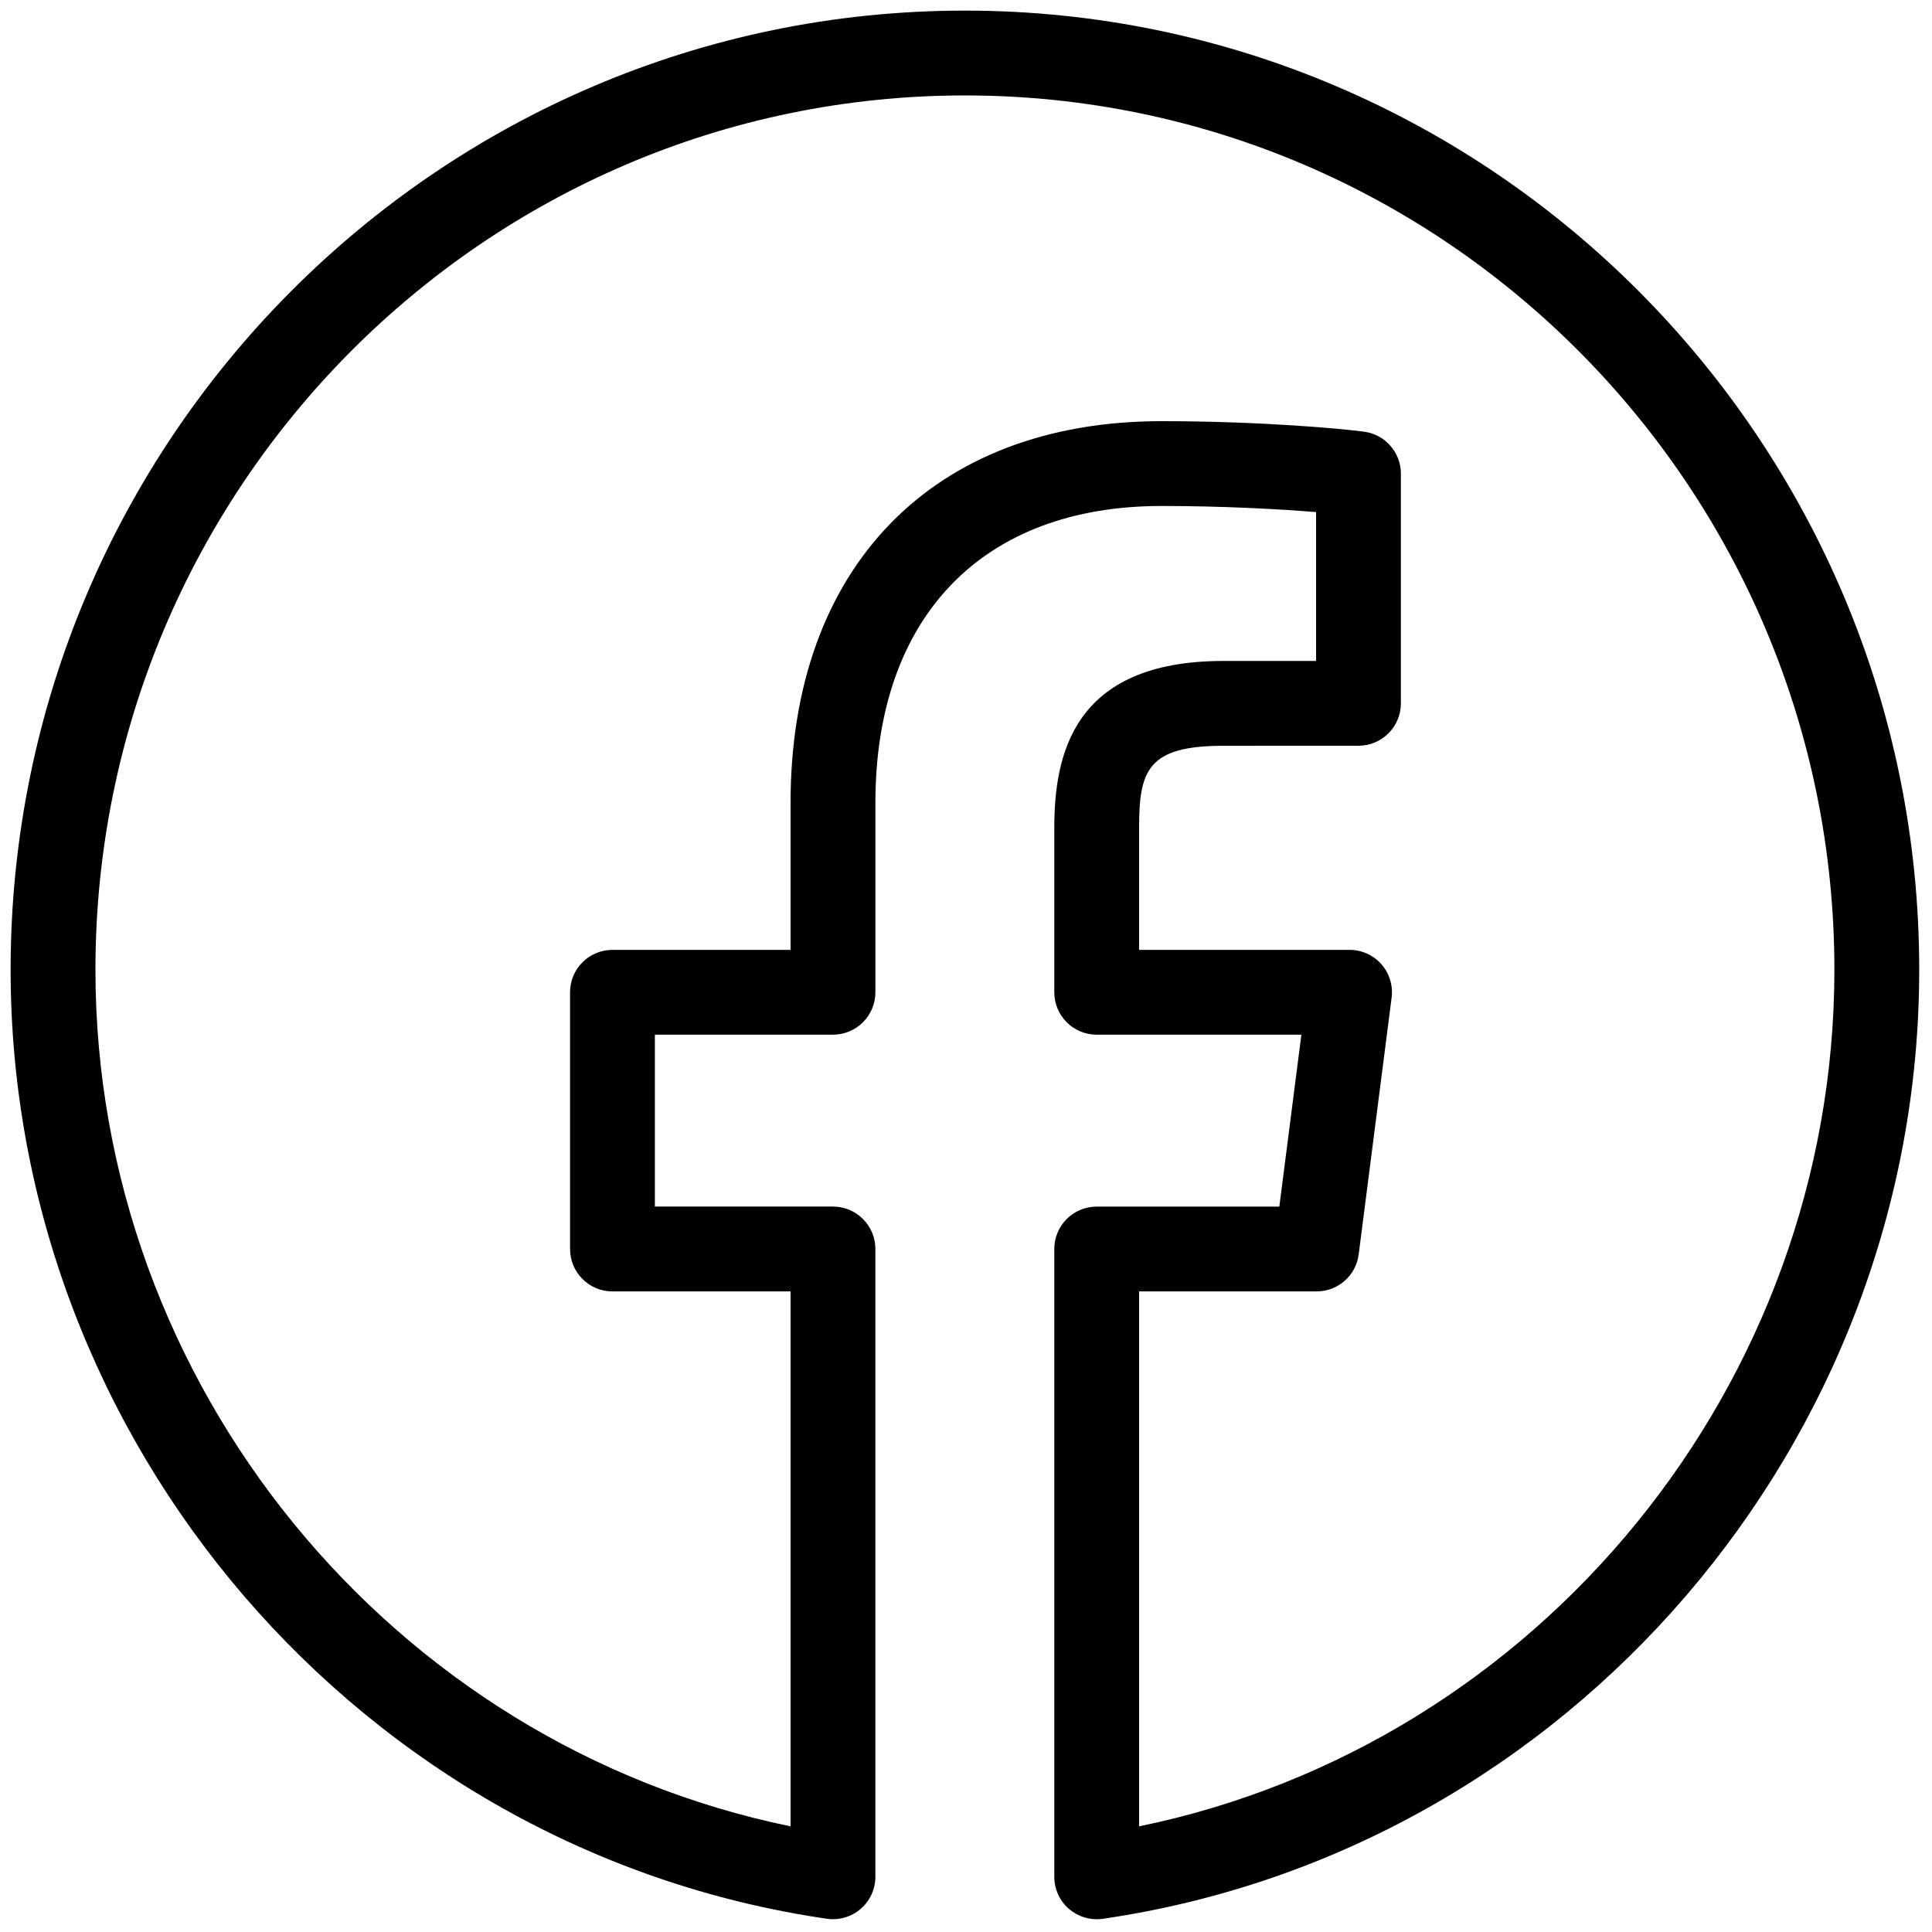
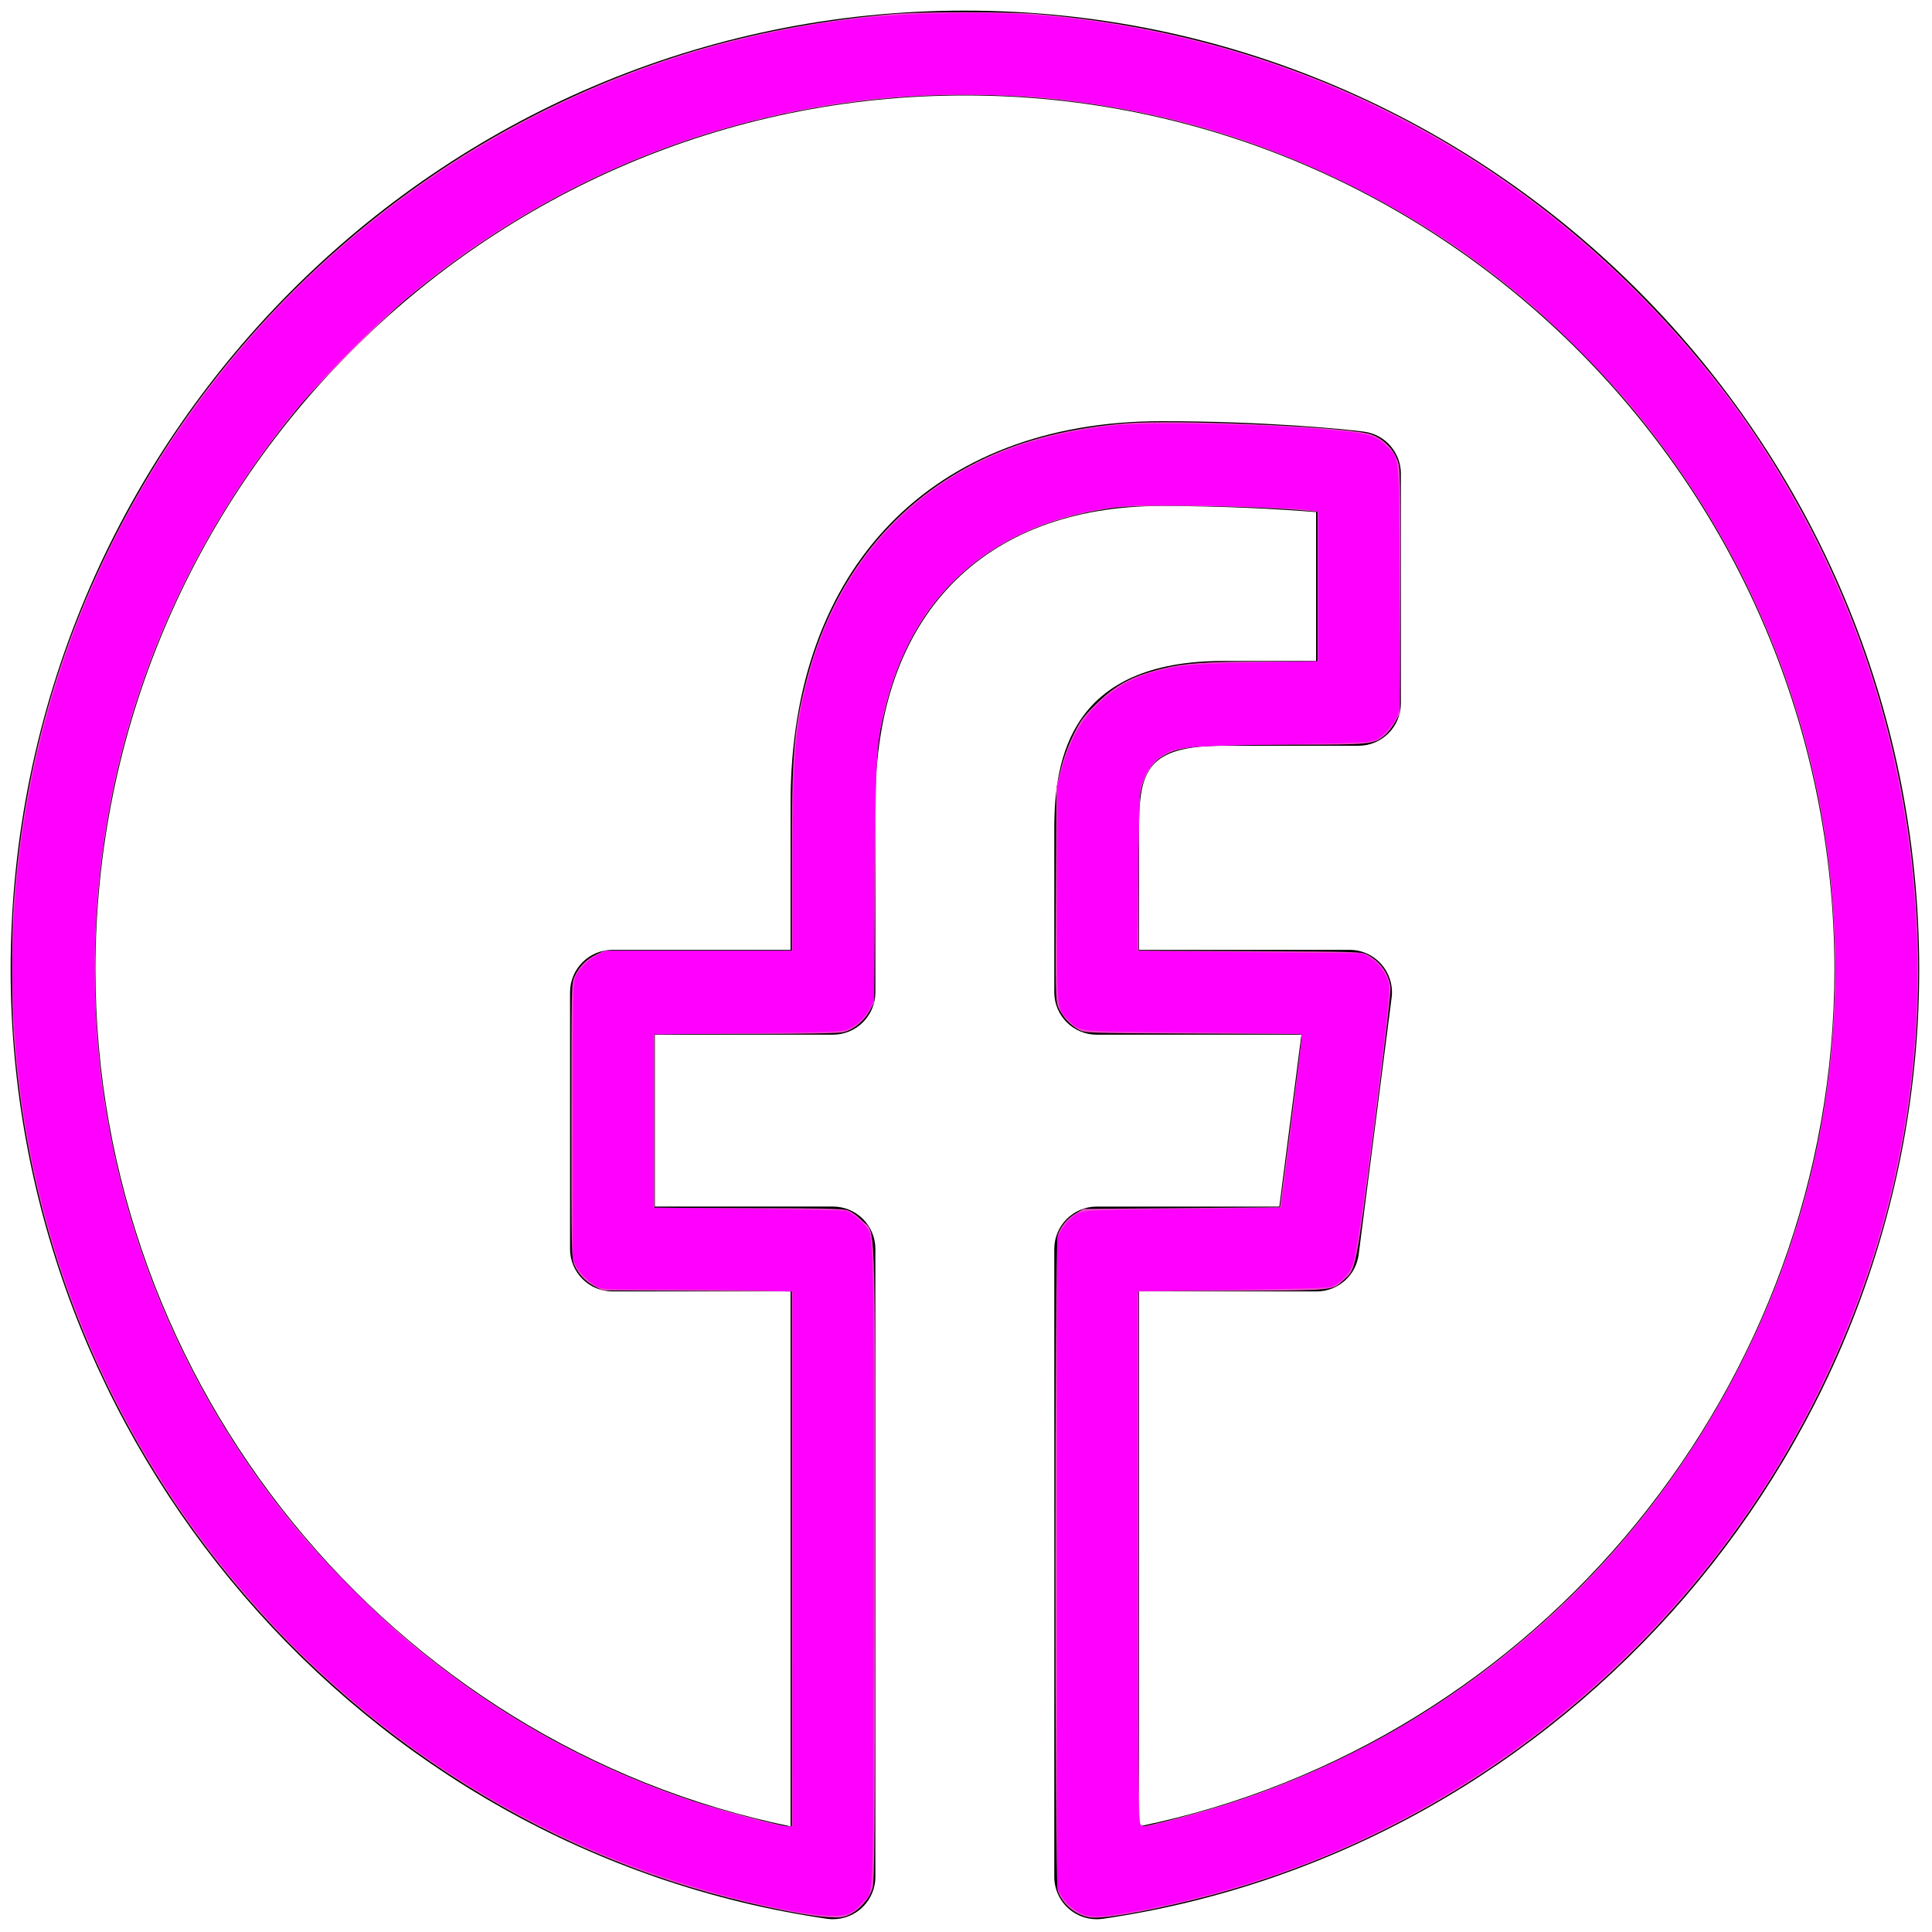
- <svg xmlns="http://www.w3.org/2000/svg" version="1.1" width="256" height="256" viewBox="0 0 256 256" xml:space="preserve">
-   <defs>
+ <svg xmlns="http://www.w3.org/2000/svg" version="1.1" width="256" height="256" viewBox="0 0 256 256" xml:space="preserve" id="svg4764">
+   <defs id="defs4758">
</defs>
-   <g style="stroke: none; stroke-width: 0; stroke-dasharray: none; stroke-linecap: butt; stroke-linejoin: miter; stroke-miterlimit: 10; fill: none; fill-rule: nonzero; opacity: 1;" transform="translate(1.406593 1.406593) scale(2.81 2.81)">
-     <path d="M 51.214 90 c -0.478 0 -0.942 -0.171 -1.309 -0.487 c -0.439 -0.38 -0.691 -0.932 -0.691 -1.513 V 58.396 c 0 -1.104 0.896 -2 2 -2 h 8.612 l 1.04 -8.106 h -9.652 c -1.104 0 -2 -0.896 -2 -2 v -7.729 c 0 -3.389 0.826 -7.894 7.968 -7.894 l 4.377 -0.001 v -7.02 c -1.735 -0.14 -4.385 -0.287 -7.292 -0.287 c -8.446 0 -13.488 5.234 -13.488 14.002 v 8.928 c 0 1.104 -0.896 2 -2 2 H 30.38 v 8.106 h 8.398 c 1.104 0 2 0.896 2 2 v 29.603 c 0 0.581 -0.252 1.133 -0.692 1.513 c -0.439 0.38 -1.021 0.549 -1.597 0.467 C 16.547 86.78 0 67.542 0 45.228 C 0 20.289 20.187 0 45 0 c 24.813 0 45 20.289 45 45.228 c 0 22.317 -16.551 41.557 -38.498 44.752 C 51.406 89.993 51.31 90 51.214 90 z M 53.214 60.396 V 85.62 C 72.061 81.755 86 64.789 86 45.228 C 86 22.495 67.607 4 45 4 S 4 22.495 4 45.228 c 0 19.559 13.936 36.523 32.778 40.392 V 60.396 H 28.38 c -1.104 0 -2 -0.896 -2 -2 V 46.29 c 0 -1.104 0.896 -2 2 -2 h 8.398 v -6.928 c 0 -11.104 6.701 -18.002 17.488 -18.002 c 4.782 0 8.598 0.366 9.557 0.495 c 0.994 0.133 1.735 0.98 1.735 1.982 v 10.828 c 0 1.104 -0.895 2 -1.999 2 l -6.377 0.002 c -3.594 0 -3.969 1.187 -3.969 3.894 v 5.729 h 9.925 c 0.575 0 1.122 0.247 1.502 0.679 c 0.379 0.432 0.555 1.005 0.481 1.576 l -1.553 12.106 c -0.128 0.998 -0.978 1.745 -1.983 1.745 H 53.214 z" style="stroke: none; stroke-width: 1; stroke-dasharray: none; stroke-linecap: butt; stroke-linejoin: miter; stroke-miterlimit: 10; fill: rgb(0,0,0); fill-rule: nonzero; opacity: 1;" transform=" matrix(1 0 0 1 0 0) " stroke-linecap="round" />
+   <g style="stroke: none; stroke-width: 0; stroke-dasharray: none; stroke-linecap: butt; stroke-linejoin: miter; stroke-miterlimit: 10; fill: none; fill-rule: nonzero; opacity: 1;" transform="translate(1.406593 1.406593) scale(2.81 2.81)" id="g4762">
+     <path d="M 51.214 90 c -0.478 0 -0.942 -0.171 -1.309 -0.487 c -0.439 -0.38 -0.691 -0.932 -0.691 -1.513 V 58.396 c 0 -1.104 0.896 -2 2 -2 h 8.612 l 1.04 -8.106 h -9.652 c -1.104 0 -2 -0.896 -2 -2 v -7.729 c 0 -3.389 0.826 -7.894 7.968 -7.894 l 4.377 -0.001 v -7.02 c -1.735 -0.14 -4.385 -0.287 -7.292 -0.287 c -8.446 0 -13.488 5.234 -13.488 14.002 v 8.928 c 0 1.104 -0.896 2 -2 2 H 30.38 v 8.106 h 8.398 c 1.104 0 2 0.896 2 2 v 29.603 c 0 0.581 -0.252 1.133 -0.692 1.513 c -0.439 0.38 -1.021 0.549 -1.597 0.467 C 16.547 86.78 0 67.542 0 45.228 C 0 20.289 20.187 0 45 0 c 24.813 0 45 20.289 45 45.228 c 0 22.317 -16.551 41.557 -38.498 44.752 C 51.406 89.993 51.31 90 51.214 90 z M 53.214 60.396 V 85.62 C 72.061 81.755 86 64.789 86 45.228 C 86 22.495 67.607 4 45 4 S 4 22.495 4 45.228 c 0 19.559 13.936 36.523 32.778 40.392 V 60.396 H 28.38 c -1.104 0 -2 -0.896 -2 -2 V 46.29 c 0 -1.104 0.896 -2 2 -2 h 8.398 v -6.928 c 0 -11.104 6.701 -18.002 17.488 -18.002 c 4.782 0 8.598 0.366 9.557 0.495 c 0.994 0.133 1.735 0.98 1.735 1.982 v 10.828 c 0 1.104 -0.895 2 -1.999 2 l -6.377 0.002 c -3.594 0 -3.969 1.187 -3.969 3.894 v 5.729 h 9.925 c 0.575 0 1.122 0.247 1.502 0.679 c 0.379 0.432 0.555 1.005 0.481 1.576 l -1.553 12.106 c -0.128 0.998 -0.978 1.745 -1.983 1.745 H 53.214 z" style="stroke: none; stroke-width: 1; stroke-dasharray: none; stroke-linecap: butt; stroke-linejoin: miter; stroke-miterlimit: 10; fill: rgb(0,0,0); fill-rule: nonzero; opacity: 1;" transform=" matrix(1 0 0 1 0 0) " stroke-linecap="round" id="path4760" />
  </g>
+   <path style="fill:#ee4bc8;fill-opacity:1;stroke-width:0.212" d="m 144.335,254.057 c -1.861,-0.323 -3.543,-1.736 -4.176,-3.509 -0.421,-1.18 -0.421,-85.742 0,-86.922 0.418,-1.171 1.277,-2.19 2.405,-2.853 l 0.999,-0.587 13.022,-0.106 13.022,-0.106 1.417,-10.905 c 0.78,-5.998 1.423,-11.164 1.429,-11.481 l 0.012,-0.577 -14.346,-0.059 c -14.276,-0.058 -14.35,-0.061 -15.207,-0.52 -1.132,-0.606 -2.273,-1.891 -2.721,-3.063 -0.329,-0.861 -0.353,-2.162 -0.281,-15.014 l 0.079,-14.071 0.568,-2.323 c 0.361,-1.478 0.96,-3.126 1.645,-4.529 0.93,-1.903 1.329,-2.456 2.912,-4.029 2.61,-2.594 4.757,-3.762 8.794,-4.785 2.949,-0.748 5.906,-0.955 13.616,-0.955 h 7.057 v -9.927 -9.927 l -1.323,-0.13 c -3.697,-0.363 -10.326,-0.615 -16.781,-0.636 -5.957,-0.02 -7.634,0.042 -9.718,0.358 -15.778,2.394 -26.001,11.675 -29.55,26.827 -1.116,4.766 -1.128,4.982 -1.262,22.339 l -0.125,16.304 -0.635,1.148 c -0.729,1.317 -2.104,2.423 -3.429,2.757 -0.573,0.145 -5.17,0.224 -12.969,0.224 H 86.71 v 11.54 11.54 h 12.31 c 9.046,0 12.541,0.068 13.181,0.258 0.551,0.163 1.275,0.658 1.966,1.345 1.928,1.916 1.764,-2.282 1.764,45.405 0,36.713 -0.04,42.196 -0.317,43.127 -0.402,1.353 -1.696,2.838 -3.014,3.459 -0.891,0.42 -1.234,0.462 -2.916,0.359 -3.476,-0.213 -11.868,-2.045 -18.3,-3.994 C 63.603,241.619 38.954,223.109 22.673,198.439 10.457,179.929 3.381,159.078 1.809,136.959 1.528,133.002 1.525,123.807 1.805,119.954 3.316,99.097 9.239,80.378 19.962,62.571 32.008,42.568 50.135,25.741 71.041,15.155 85.895,7.634 100.84,3.412 118.048,1.877 c 3.948,-0.352 15.461,-0.352 19.586,-1.7e-6 30.882,2.636 58.574,15.621 80.044,37.535 8.4,8.573 14.763,17.054 20.473,27.288 17.236,30.89 20.765,68.14 9.613,101.481 -13.887,41.52 -48.033,73.332 -89.696,83.567 -6.852,1.683 -12.177,2.579 -13.732,2.309 z m -39.416,-47.492 v -35.459 l -12.546,-0.061 -12.546,-0.061 -1.084,-0.572 c -1.214,-0.64 -2.075,-1.556 -2.65,-2.816 -0.364,-0.799 -0.386,-1.886 -0.386,-19.057 0,-17.86 0.008,-18.228 0.431,-19.163 0.578,-1.279 1.561,-2.276 2.842,-2.882 l 1.059,-0.501 12.44,-0.002 12.44,-0.002 1.8e-4,-11.699 c 2.1e-4,-14.39 0.227,-17.323 1.841,-23.768 3.467,-13.851 11.732,-24.196 23.851,-29.855 5.31,-2.479 11.453,-3.992 18.563,-4.572 6.189,-0.505 27.135,0.352 31.905,1.305 2.041,0.408 3.87,2.238 4.298,4.299 0.157,0.756 0.211,6.155 0.171,16.977 l -0.059,15.869 -0.628,1.134 c -0.345,0.624 -0.959,1.407 -1.364,1.741 -1.499,1.236 -1.684,1.254 -12.708,1.256 -12.772,0.002 -14.833,0.215 -17.088,1.761 -1.267,0.869 -2.3,2.765 -2.615,4.801 -0.119,0.772 -0.214,5.63 -0.215,11.058 l -0.002,9.682 14.769,0.059 c 14.682,0.058 14.774,0.061 15.616,0.516 1.671,0.903 2.797,2.509 2.991,4.265 0.069,0.629 -0.715,7.399 -2.139,18.448 -2.446,18.987 -2.42,18.855 -3.943,20.231 -1.723,1.557 -1.007,1.482 -14.855,1.55 l -12.44,0.061 v 35.459 c 1e-4,33.697 0.019,35.459 0.372,35.459 0.881,0 8.531,-2.045 12.226,-3.269 15.499,-5.132 28.881,-12.907 41.079,-23.866 17.929,-16.11 30.641,-37.856 35.876,-61.374 3.542,-15.912 3.617,-33.158 0.214,-49.221 C 232.06,63.817 202.427,30.859 163.15,18.112 141.289,11.018 117.465,10.717 95.309,17.253 80.229,21.702 66.33,29.201 53.808,39.644 50.478,42.422 42.511,50.406 39.713,53.772 25.242,71.173 16.177,91.948 13.468,113.919 c -1.184,9.604 -1.185,19.535 -0.004,29.009 3.102,24.875 14.466,48.435 32.061,66.466 13.335,13.667 28.642,23.342 46.266,29.243 3.308,1.108 11.768,3.368 12.652,3.38 l 0.476,0.007 z" id="path5131" />
+   <path style="fill:#ff00ff;stroke-width:0.212" d="m 143.769,253.758 c -1.187,-0.353 -2.609,-1.543 -3.23,-2.704 l -0.469,-0.877 v -43.09 -43.09 l 0.458,-0.847 c 0.252,-0.466 0.776,-1.139 1.165,-1.497 1.52,-1.399 0.536,-1.301 14.924,-1.473 l 13.136,-0.157 0.217,-1.824 c 0.119,-1.003 0.768,-6.138 1.442,-11.41 0.674,-5.272 1.161,-9.65 1.082,-9.728 -0.079,-0.079 -6.596,-0.196 -14.483,-0.262 -15.964,-0.132 -14.857,-0.023 -16.416,-1.628 -1.622,-1.67 -1.526,-0.603 -1.51,-16.699 l 0.014,-14.399 0.577,-2.117 c 0.905,-3.32 2.382,-6.193 4.1,-7.978 2.634,-2.737 5.09,-4.169 8.809,-5.135 2.852,-0.741 5.227,-0.931 13.643,-1.093 l 7.464,-0.143 v -9.914 -9.914 l -0.688,-0.115 c -3.133,-0.525 -21.481,-0.941 -25.282,-0.573 -9.004,0.871 -16.905,4.353 -22.398,9.868 -2.702,2.713 -4.47,5.208 -6.161,8.693 -1.564,3.223 -2.626,6.41 -3.398,10.196 -0.707,3.465 -0.913,9.058 -0.93,25.271 l -0.012,11.54 -0.621,1.082 c -0.709,1.237 -1.647,2.1 -2.869,2.643 -0.766,0.34 -2.035,0.391 -13.287,0.529 l -12.44,0.153 v 11.473 11.473 l 12.401,0.148 c 6.821,0.081 12.675,0.203 13.01,0.27 0.806,0.161 2.782,1.85 3.141,2.683 0.595,1.381 0.686,8.313 0.625,47.26 -0.07,43.947 0.078,39.991 -1.562,41.807 -1.364,1.51 -2.135,1.777 -4.739,1.642 -4.206,-0.218 -13.417,-2.365 -21.076,-4.913 C 64.274,240.88 42.927,225.461 27.371,204.827 7.56,178.55 -1.341,145.79 2.555,113.495 5.543,88.723 15.378,66.011 31.42,46.841 49.047,25.777 73.739,10.671 100.217,4.751 c 8.796,-1.966 15.937,-2.827 24.818,-2.99 9.896,-0.182 16.379,0.317 25.304,1.949 30.069,5.495 56.736,21.563 76.254,45.944 10.645,13.297 18.93,29.879 23.276,46.584 8.491,32.637 3.988,66.101 -12.841,95.432 -14.807,25.807 -38.841,46.102 -66.524,56.174 -6.241,2.271 -13.983,4.345 -20.482,5.487 -3.923,0.689 -5.099,0.77 -6.253,0.427 z m -38.743,-47.167 v -35.434 l -3.528,-0.139 c -1.94,-0.076 -7.622,-0.139 -12.627,-0.139 -8.942,0 -9.112,-0.008 -9.865,-0.457 -1.128,-0.672 -2.119,-1.655 -2.637,-2.614 l -0.458,-0.847 v -18.422 c 0,-17.428 0.021,-18.464 0.388,-19.201 0.547,-1.099 1.687,-2.208 2.901,-2.824 l 1.038,-0.526 h 12.394 12.394 l 0.004,-10.428 c 0.006,-15.404 0.31,-19.17 2.094,-25.903 3.305,-12.478 10.915,-22.283 21.669,-27.917 5.334,-2.794 11.17,-4.485 18.371,-5.322 5.15,-0.599 21.074,-0.249 30.385,0.666 3.881,0.382 4.891,0.717 6.204,2.058 1.73,1.767 1.622,0.565 1.696,18.816 0.066,16.15 0.064,16.239 -0.38,17.108 -0.565,1.108 -1.8,2.481 -2.606,2.898 -0.839,0.434 -1.967,0.49 -14.231,0.706 -11.608,0.205 -12.432,0.291 -14.317,1.501 -1.133,0.727 -1.946,1.853 -2.569,3.557 -0.412,1.127 -0.441,1.755 -0.531,11.725 l -0.096,10.534 0.499,0.026 c 0.274,0.014 6.978,0.086 14.898,0.159 l 14.399,0.133 1.022,0.601 c 1.079,0.634 2.113,2.01 2.462,3.276 0.216,0.782 -0.064,3.657 -1.366,14.033 -2.142,17.07 -2.92,22.297 -3.532,23.73 -0.428,1.002 -1.564,2.093 -2.652,2.549 -0.413,0.173 -4.135,0.295 -12.239,0.401 -6.405,0.084 -12.051,0.163 -12.546,0.174 l -0.9,0.021 0.001,33.72 c 6.3e-4,18.546 0.062,34.507 0.137,35.467 0.163,2.1 -0.026,2.044 3.738,1.098 9.513,-2.391 17.093,-5.218 25.45,-9.491 22.427,-11.469 40.274,-29.826 51.574,-53.048 9.62,-19.771 13.303,-41.581 10.782,-63.861 C 239.9,92.476 230.798,71.362 215.971,53.566 213.148,50.177 205.63,42.639 202.217,39.773 194.831,33.573 188.117,29.149 179.454,24.775 168.014,19 156.785,15.446 144.365,13.671 138.789,12.874 136.341,12.682 130.117,12.555 117.994,12.309 107.311,13.704 95.709,17.051 80.708,21.377 66.26,29.095 54.101,39.276 48.982,43.562 41.282,51.466 37.534,56.281 20.448,78.234 11.905,103.824 12.566,131.07 c 0.194,7.994 0.75,13.052 2.259,20.539 3.796,18.834 12.323,36.464 24.991,51.671 2.814,3.378 10.539,11.127 13.966,14.009 10.963,9.22 22.477,15.889 35.573,20.603 4.461,1.606 13.454,4.096 14.875,4.119 l 0.794,0.013 z" id="path655" />
</svg>
